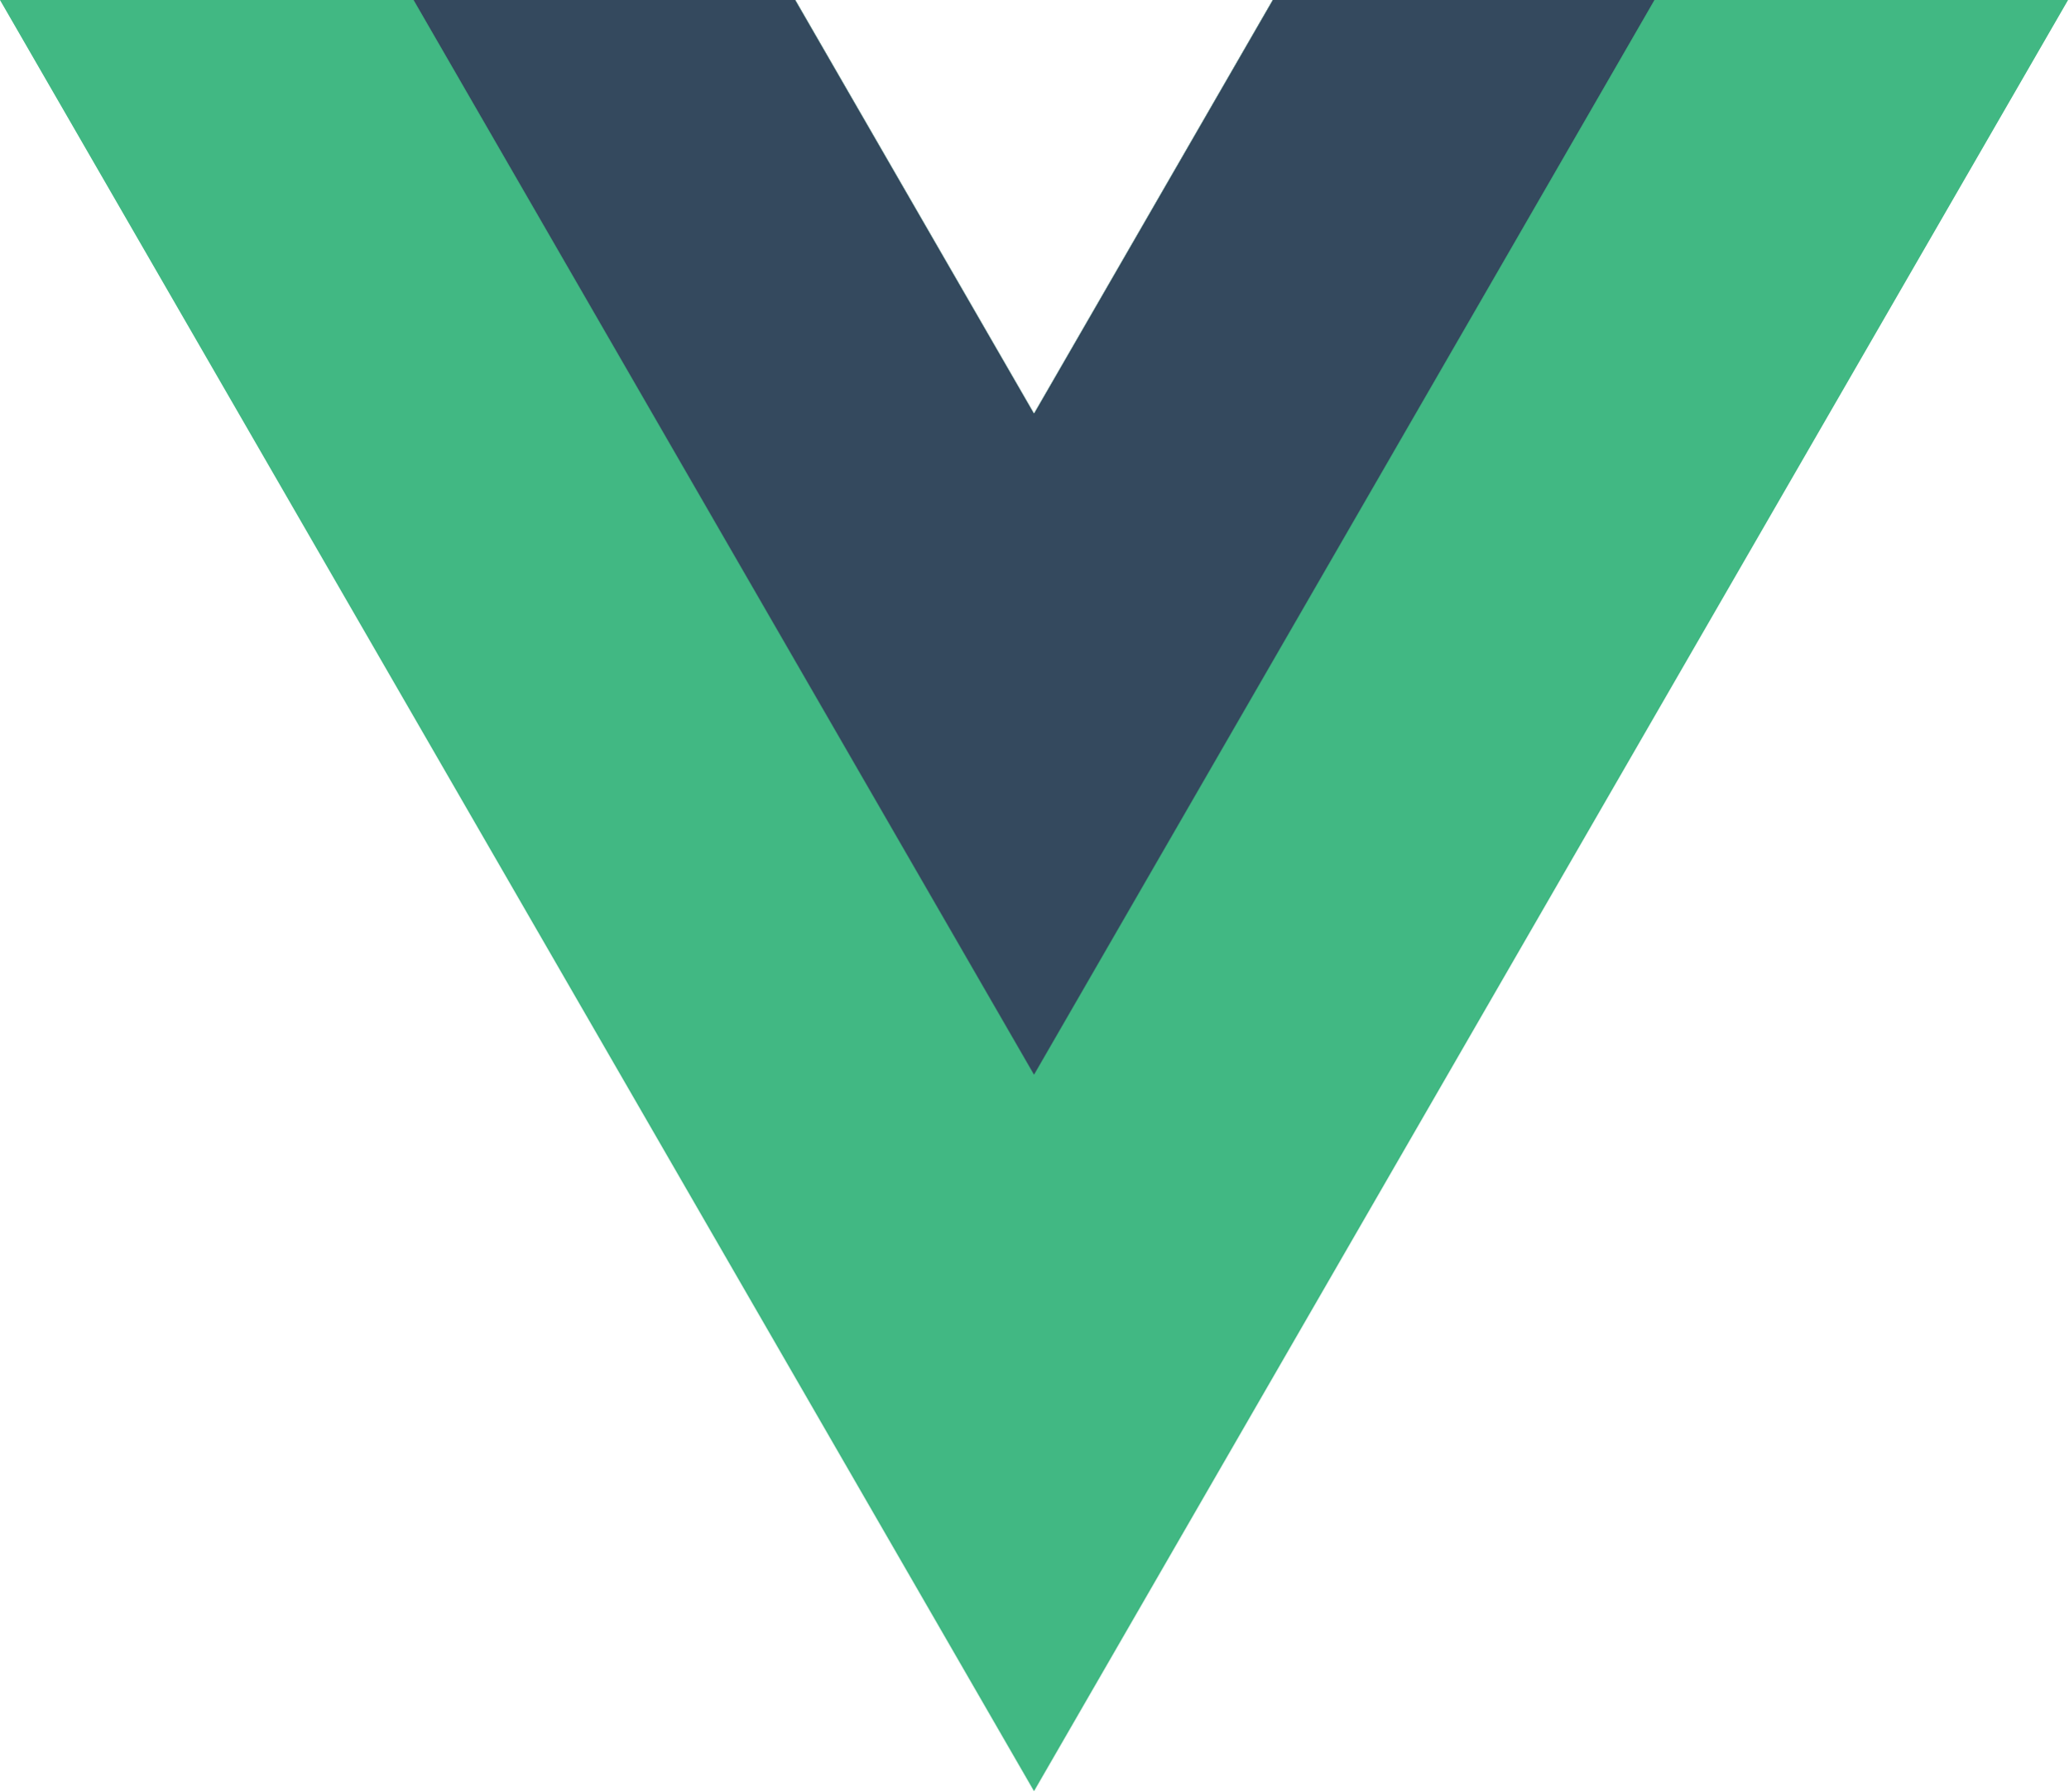
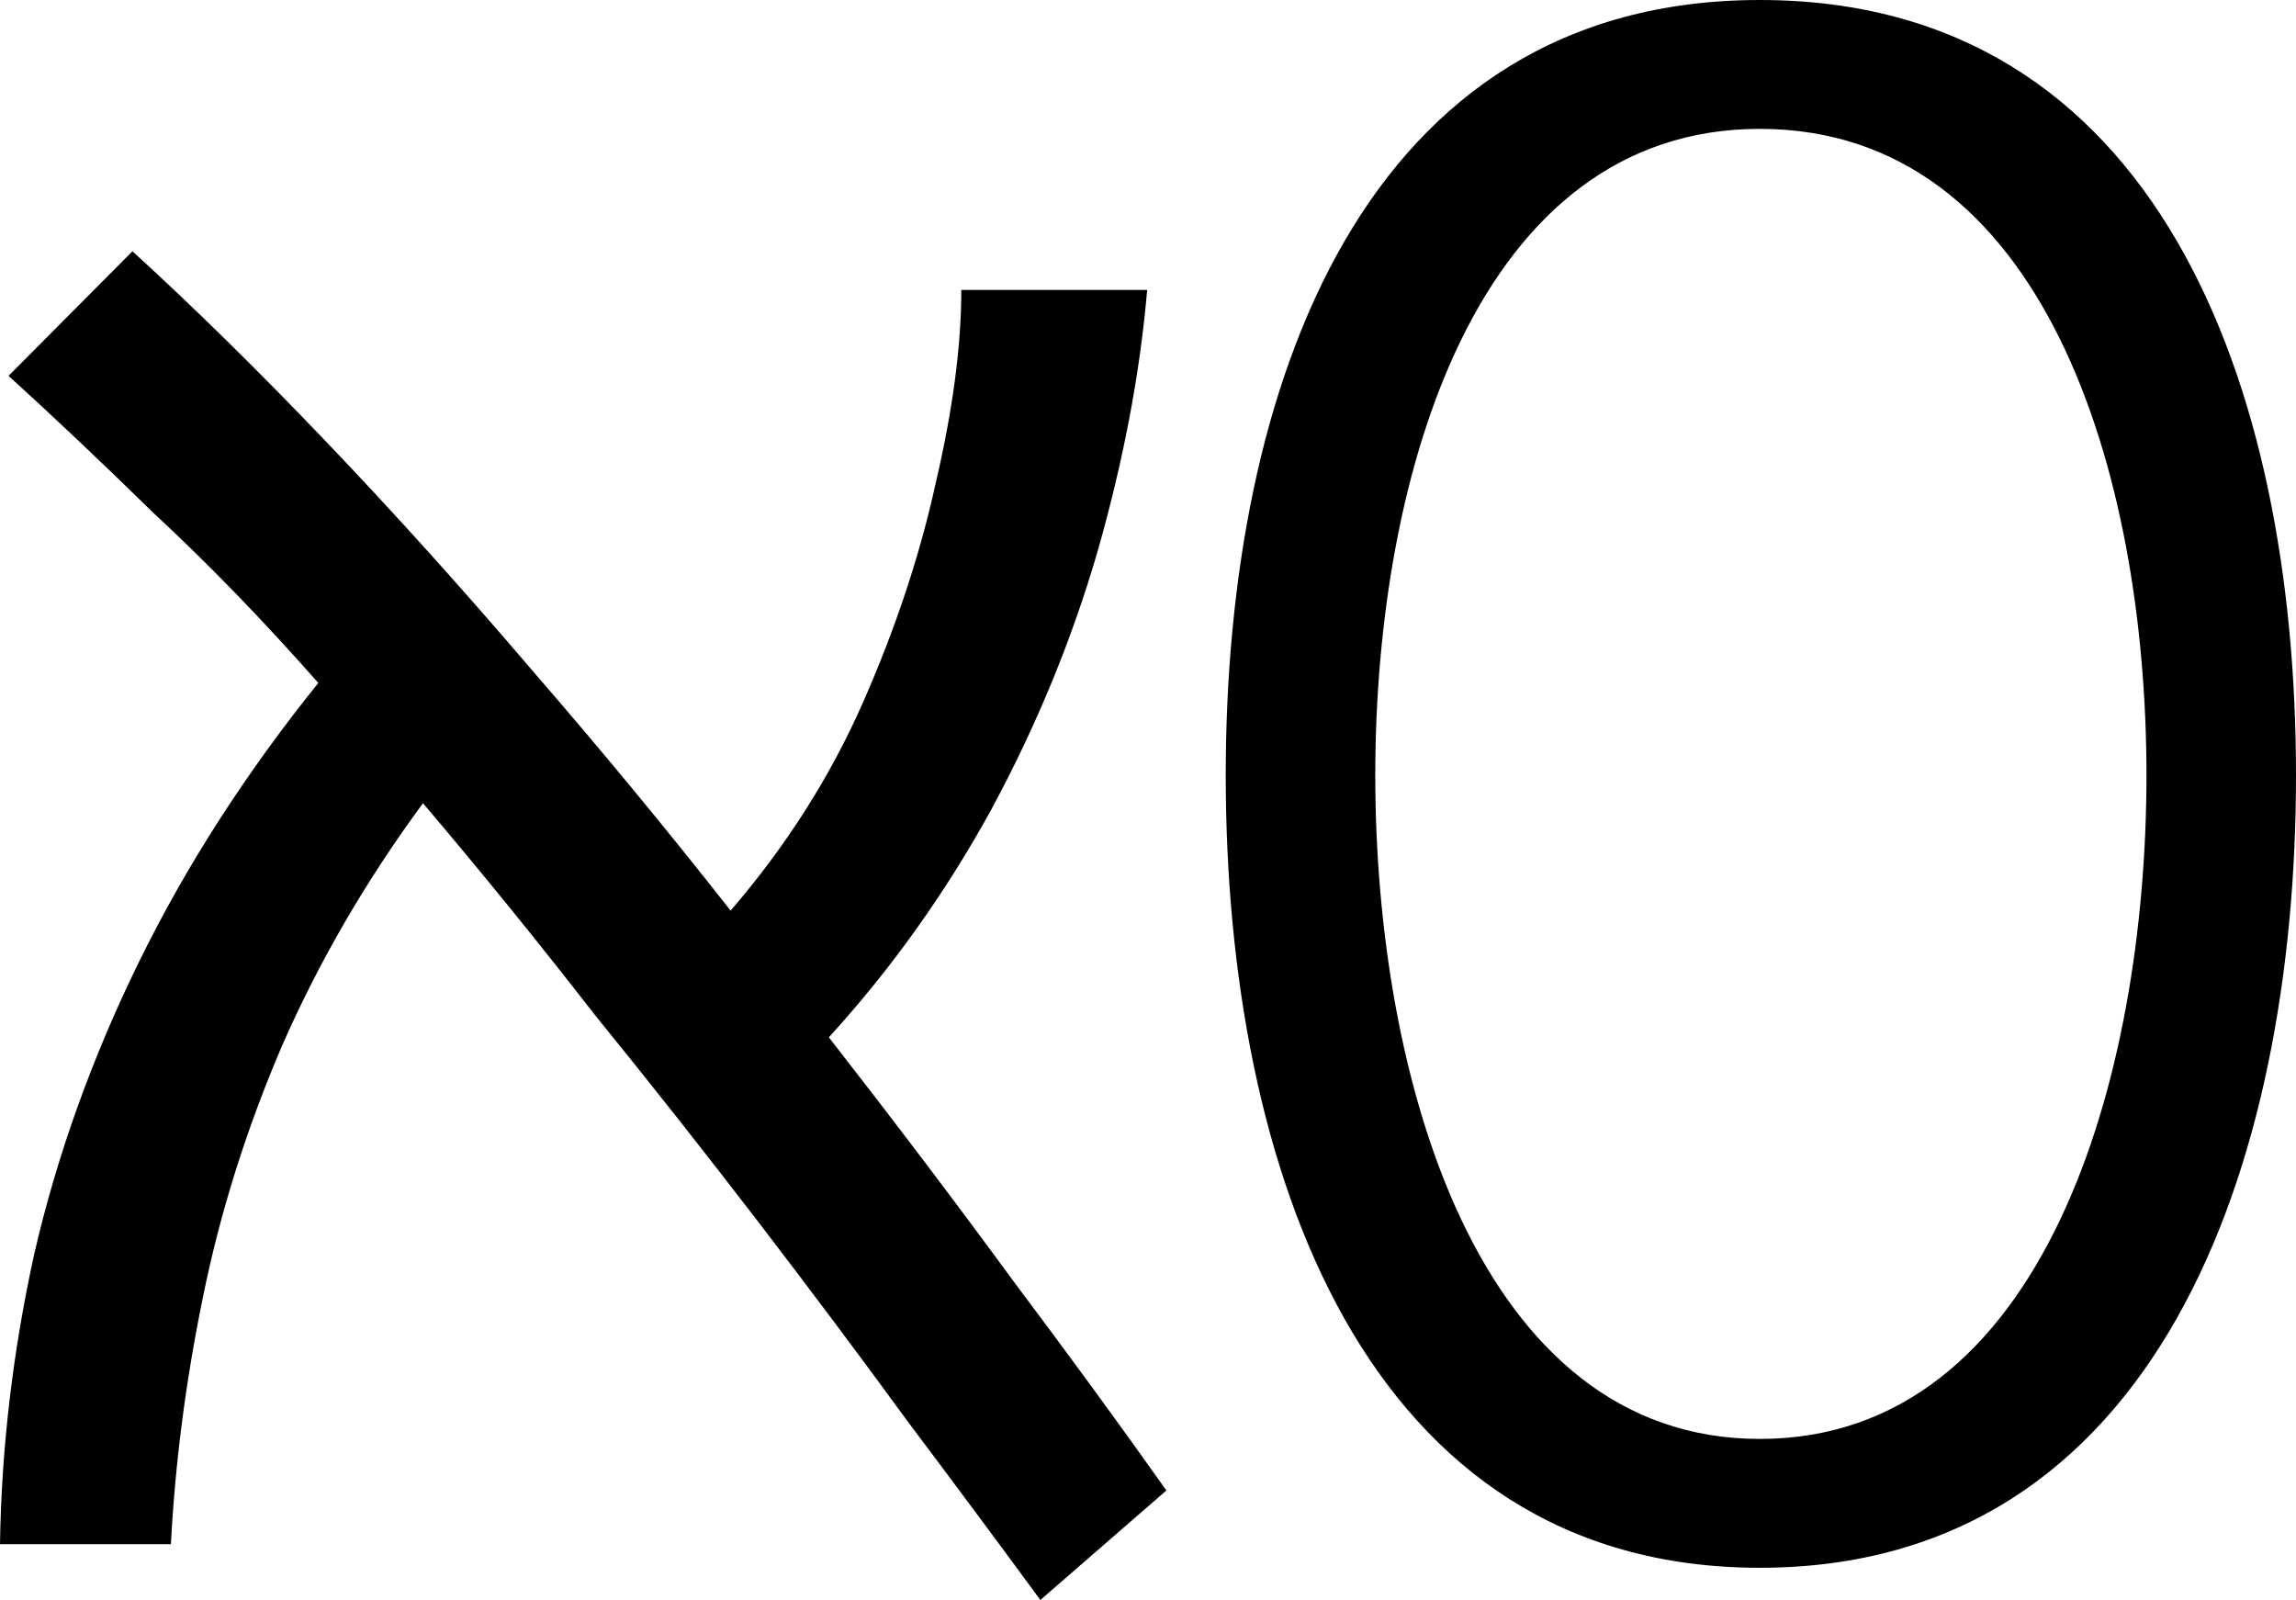
- <svg xmlns="http://www.w3.org/2000/svg" viewBox="0 0 261.76 226.69">
-   <path d="M161.096.001l-30.225 52.351L100.647.001H-.005l130.877 226.688L261.749.001z" fill="#41b883" />
-   <path d="M161.096.001l-30.225 52.351L100.647.001H52.346l78.526 136.01L209.398.001z" fill="#34495e" />
+ <svg xmlns="http://www.w3.org/2000/svg" fill="none" viewBox="0 0 531 370">
+   <path fill="currentcolor" d="M240.605 370q-13.833-18.873-30.632-41.221-16.304-22.35-34.583-46.188a2203 2203 0 0 0-38.043-48.175 1411 1411 0 0 0-39.524-48.671q-19.762 26.819-32.608 56.121-12.35 28.804-18.28 58.107-5.928 28.806-7.41 57.114H0q.494-33.274 7.905-67.047 7.905-34.268 24.209-67.543t41.5-64.564q-19.268-21.853-38.042-39.235-18.28-17.88-33.596-31.785l28.655-28.806q21.245 19.37 44.96 44.202t47.429 52.644a1467 1467 0 0 1 45.947 55.624q19.268-22.348 30.631-48.174 11.364-25.826 16.798-50.658 5.93-25.329 5.929-44.698h42.983q-2.47 28.806-11.364 60.094-8.893 30.792-24.702 60.094-15.81 28.805-37.549 52.644 23.222 29.799 42.489 56.121 19.762 26.322 35.572 48.671zM406.992 0C498.886 0 531 88.9 531 179.289S498.886 362.55 406.992 362.55c-91.4 0-123.514-92.376-123.514-183.261C283.478 88.899 315.592 0 406.992 0m0 332.752c65.709 0 89.424-83.437 89.424-153.463 0-70.027-23.715-149.49-89.424-149.49-65.215 0-88.93 79.463-88.93 149.49 0 70.026 23.715 153.463 88.93 153.463" />
</svg>
